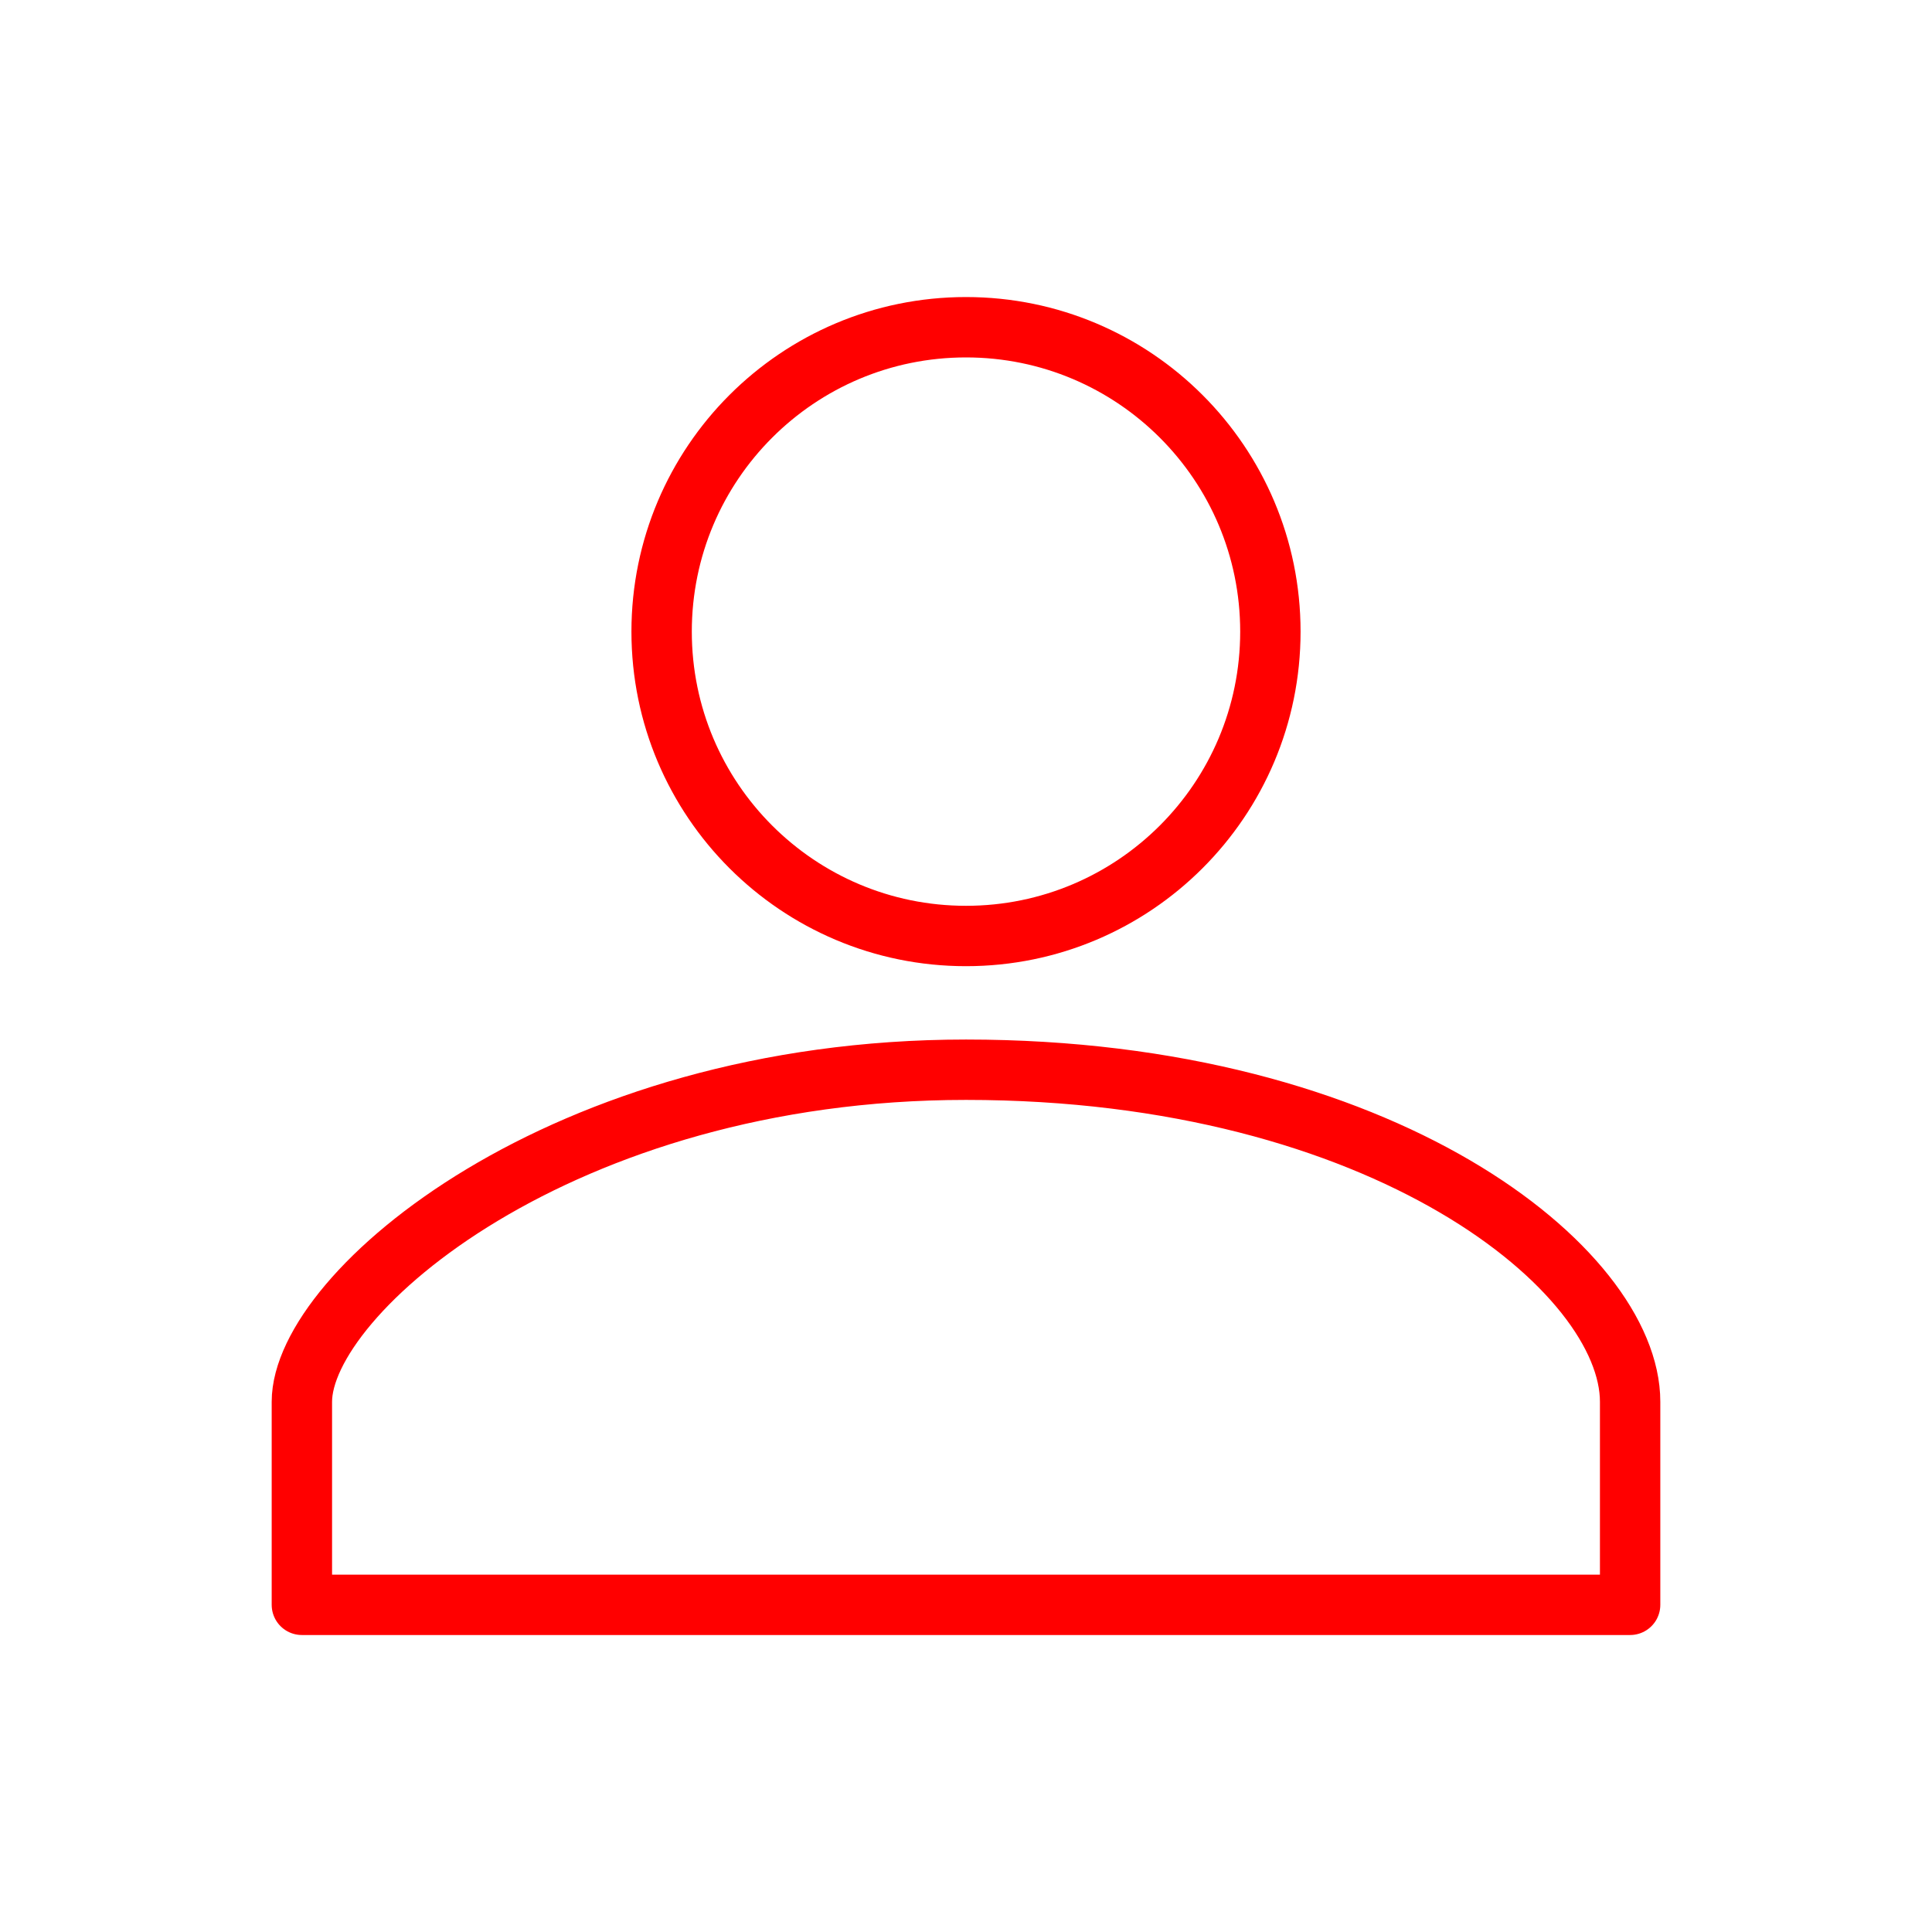
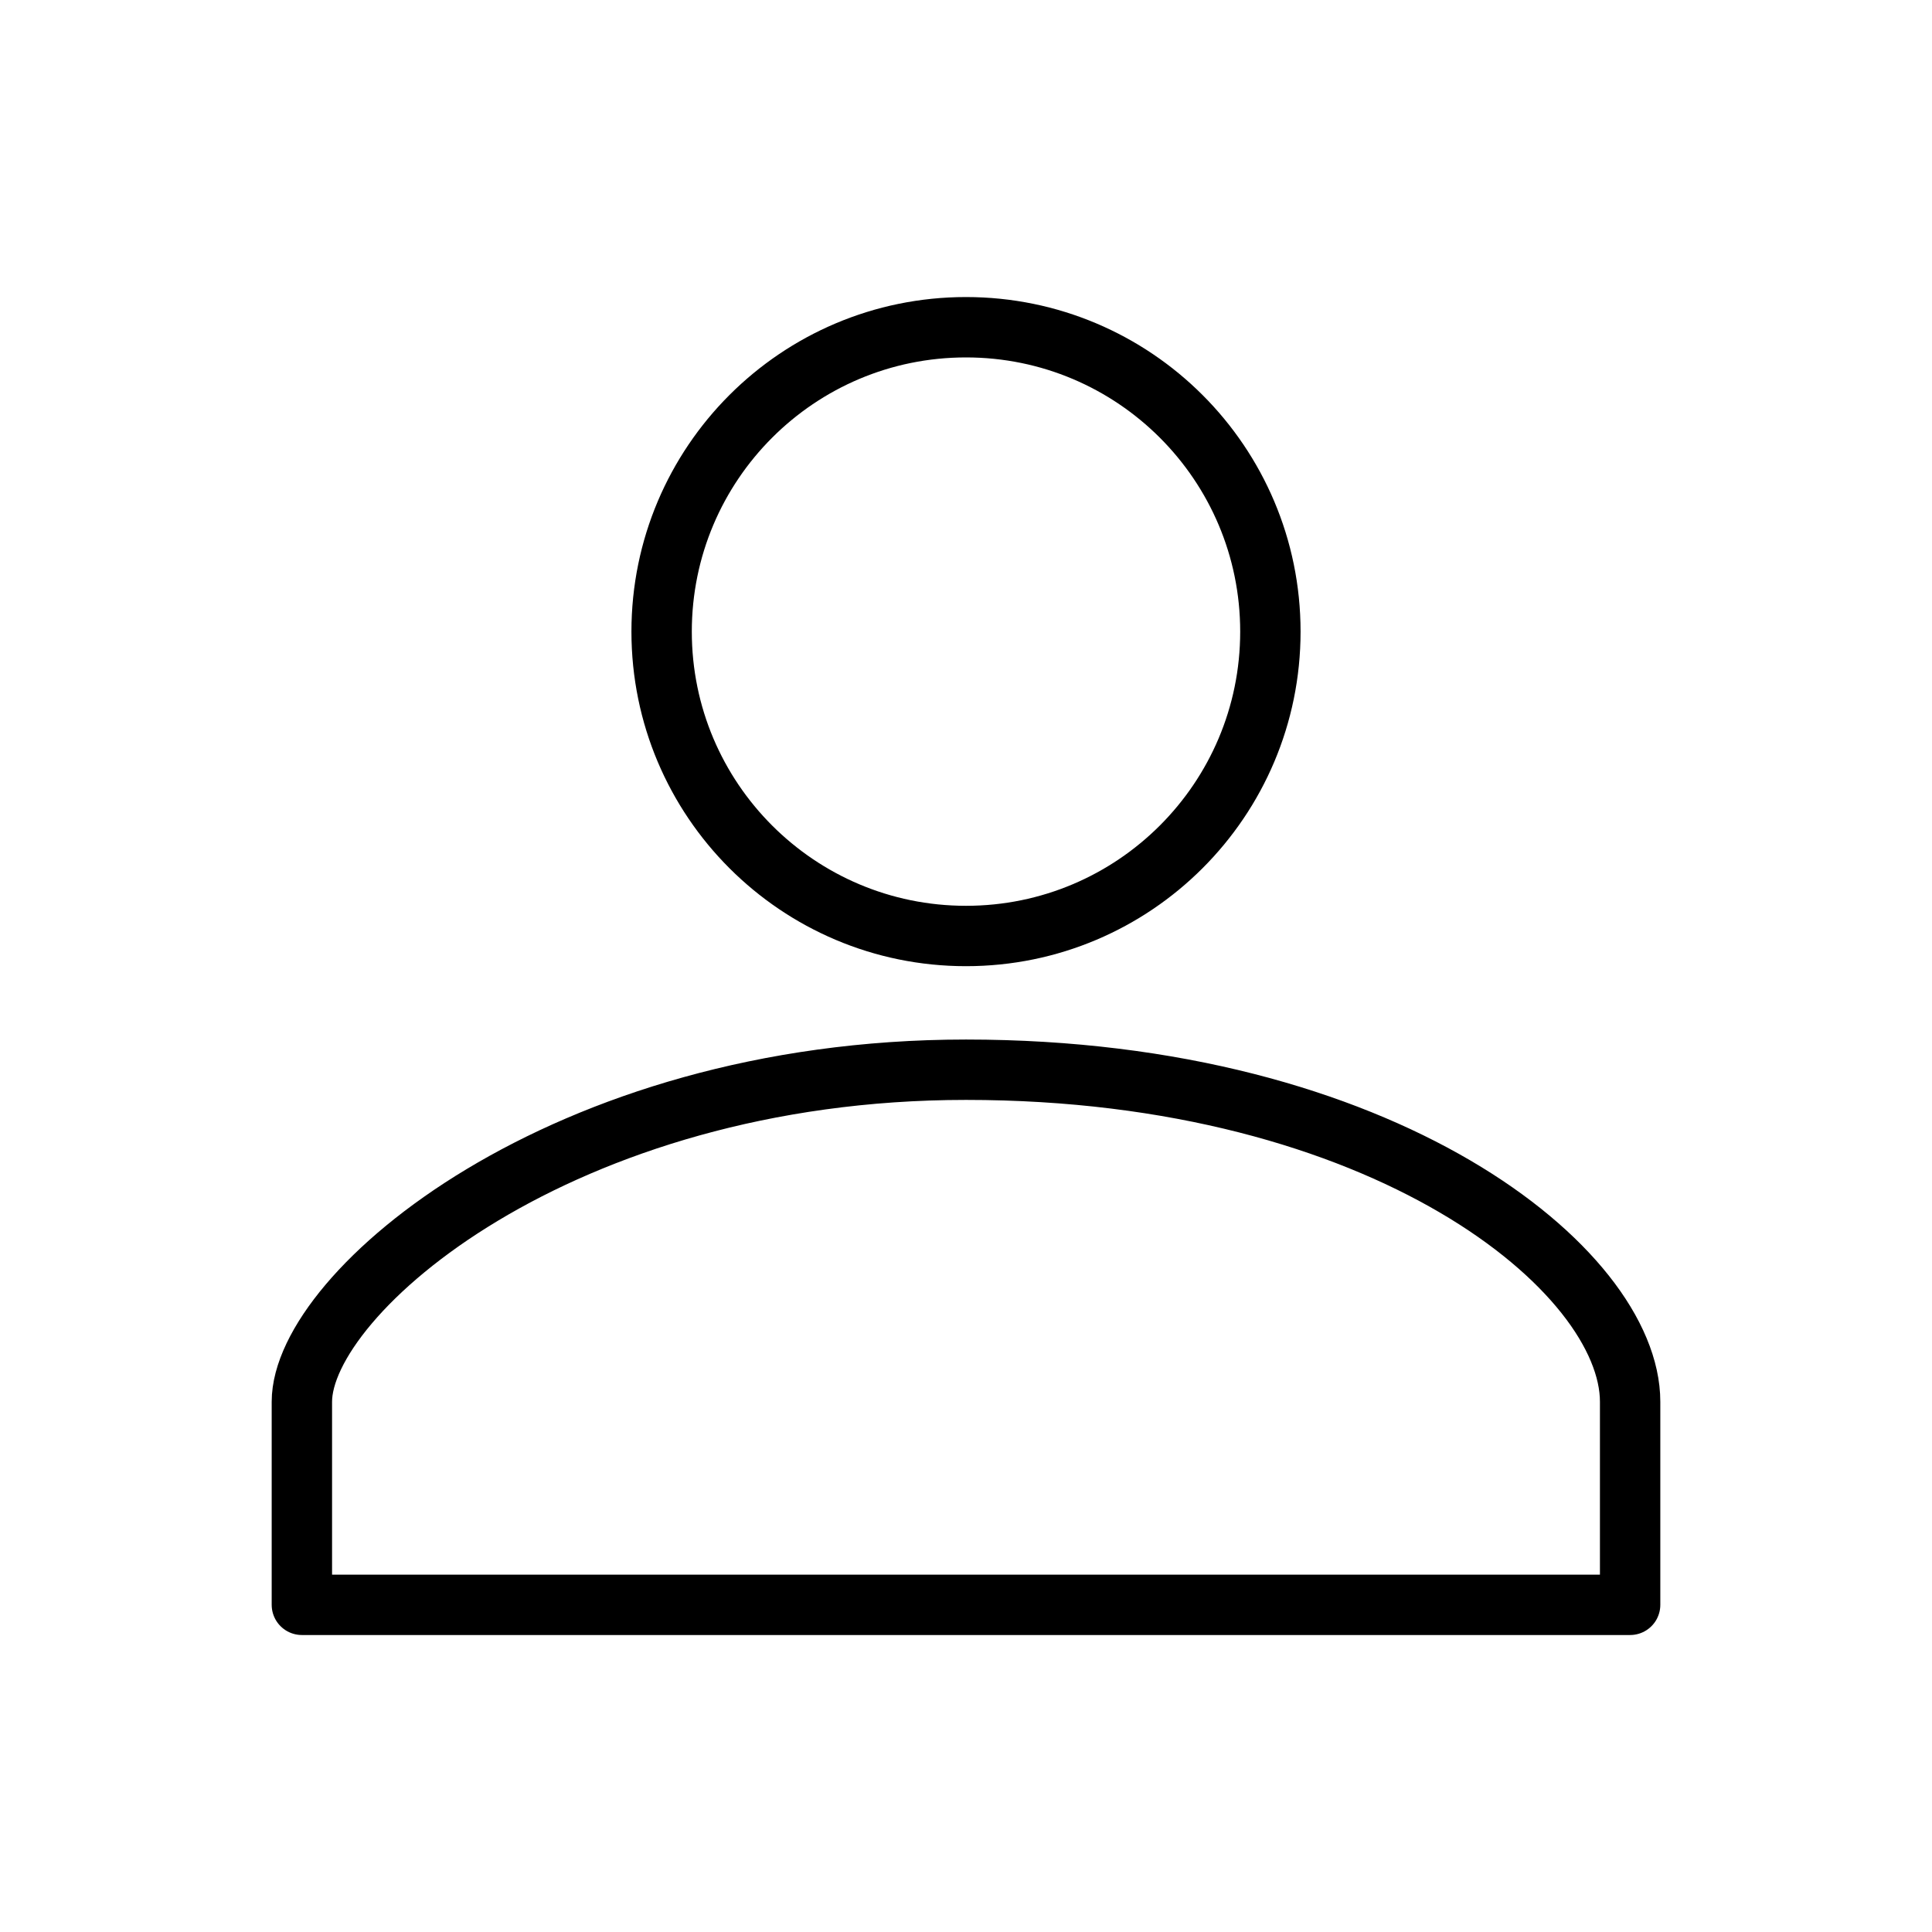
<svg xmlns="http://www.w3.org/2000/svg" fill="none" width="800px" height="800px" viewBox="0 0 32 32">
-   <path d="M16 15.503A5.041 5.041 0 1 0 16 5.42a5.041 5.041 0 0 0 0 10.083zm0 2.215c-6.703 0-11 3.699-11 5.5v3.363h22v-3.363c0-2.178-4.068-5.5-11-5.5z" stroke="#ff0000" stroke-width="1" stroke-linecap="round" stroke-linejoin="round" />
+   <path d="M16 15.503A5.041 5.041 0 1 0 16 5.42a5.041 5.041 0 0 0 0 10.083zm0 2.215c-6.703 0-11 3.699-11 5.5v3.363h22v-3.363c0-2.178-4.068-5.5-11-5.5z" stroke="#000000" stroke-width="1" stroke-linecap="round" stroke-linejoin="round" />
</svg>
